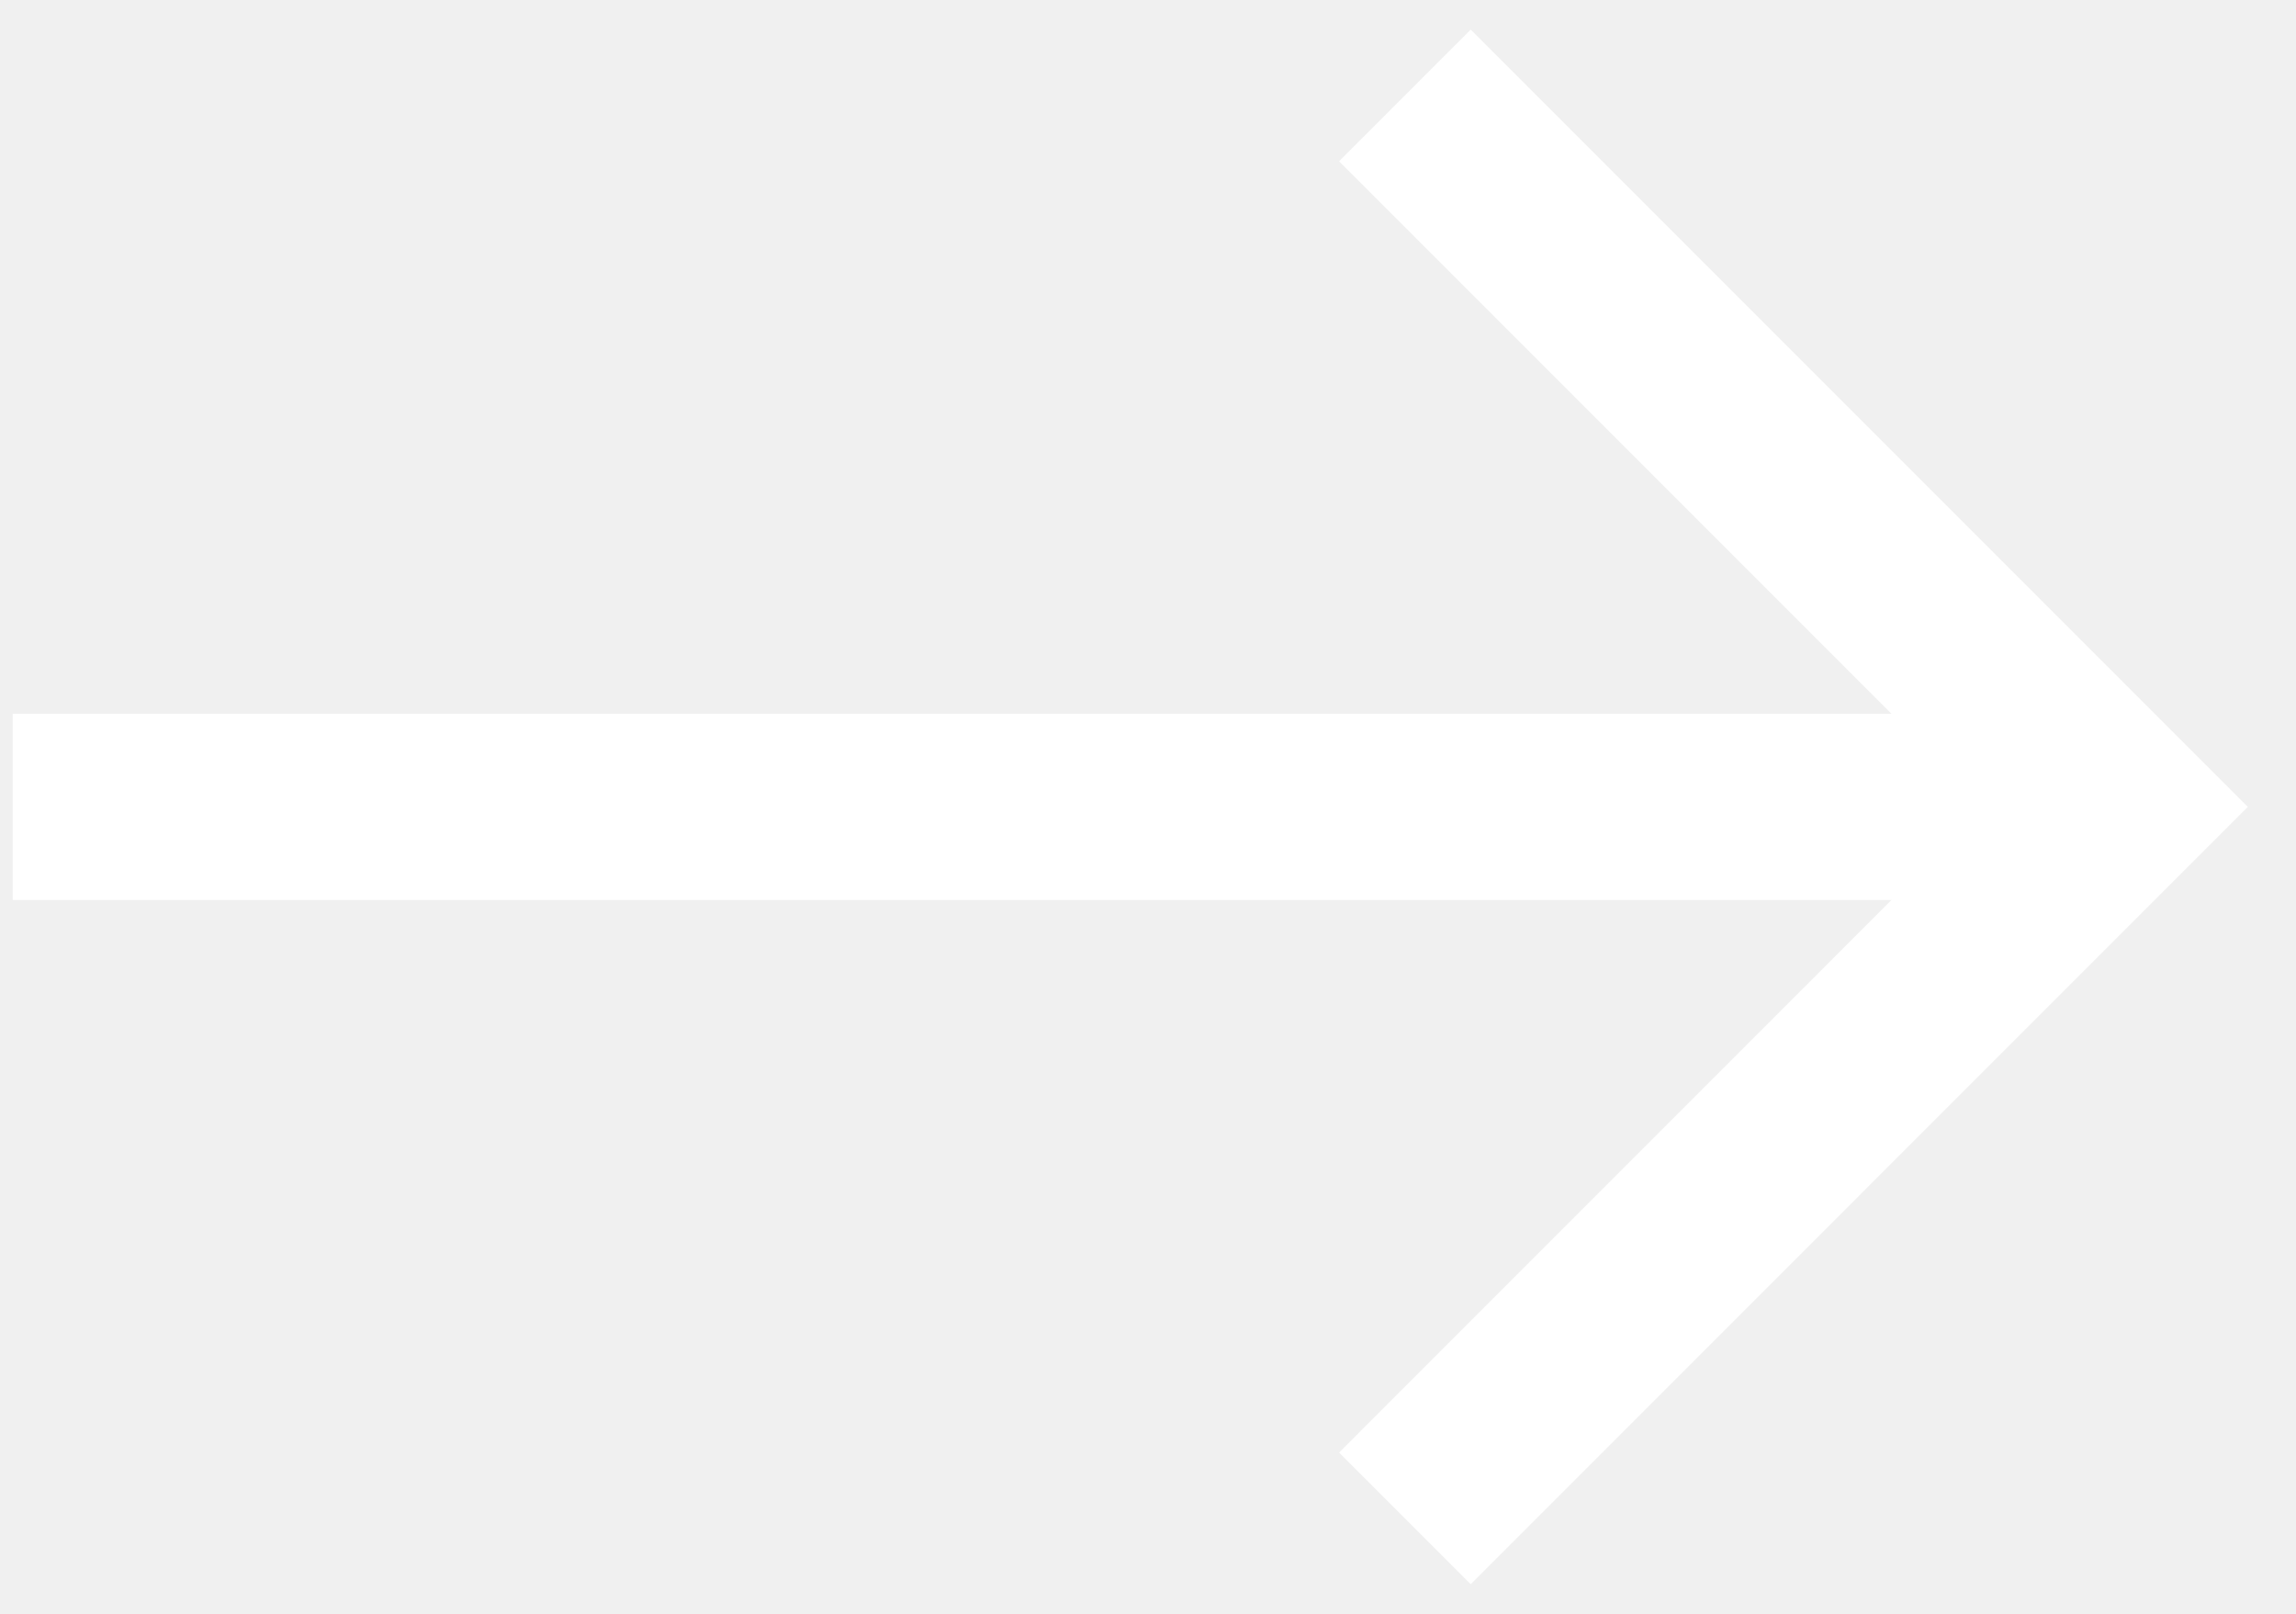
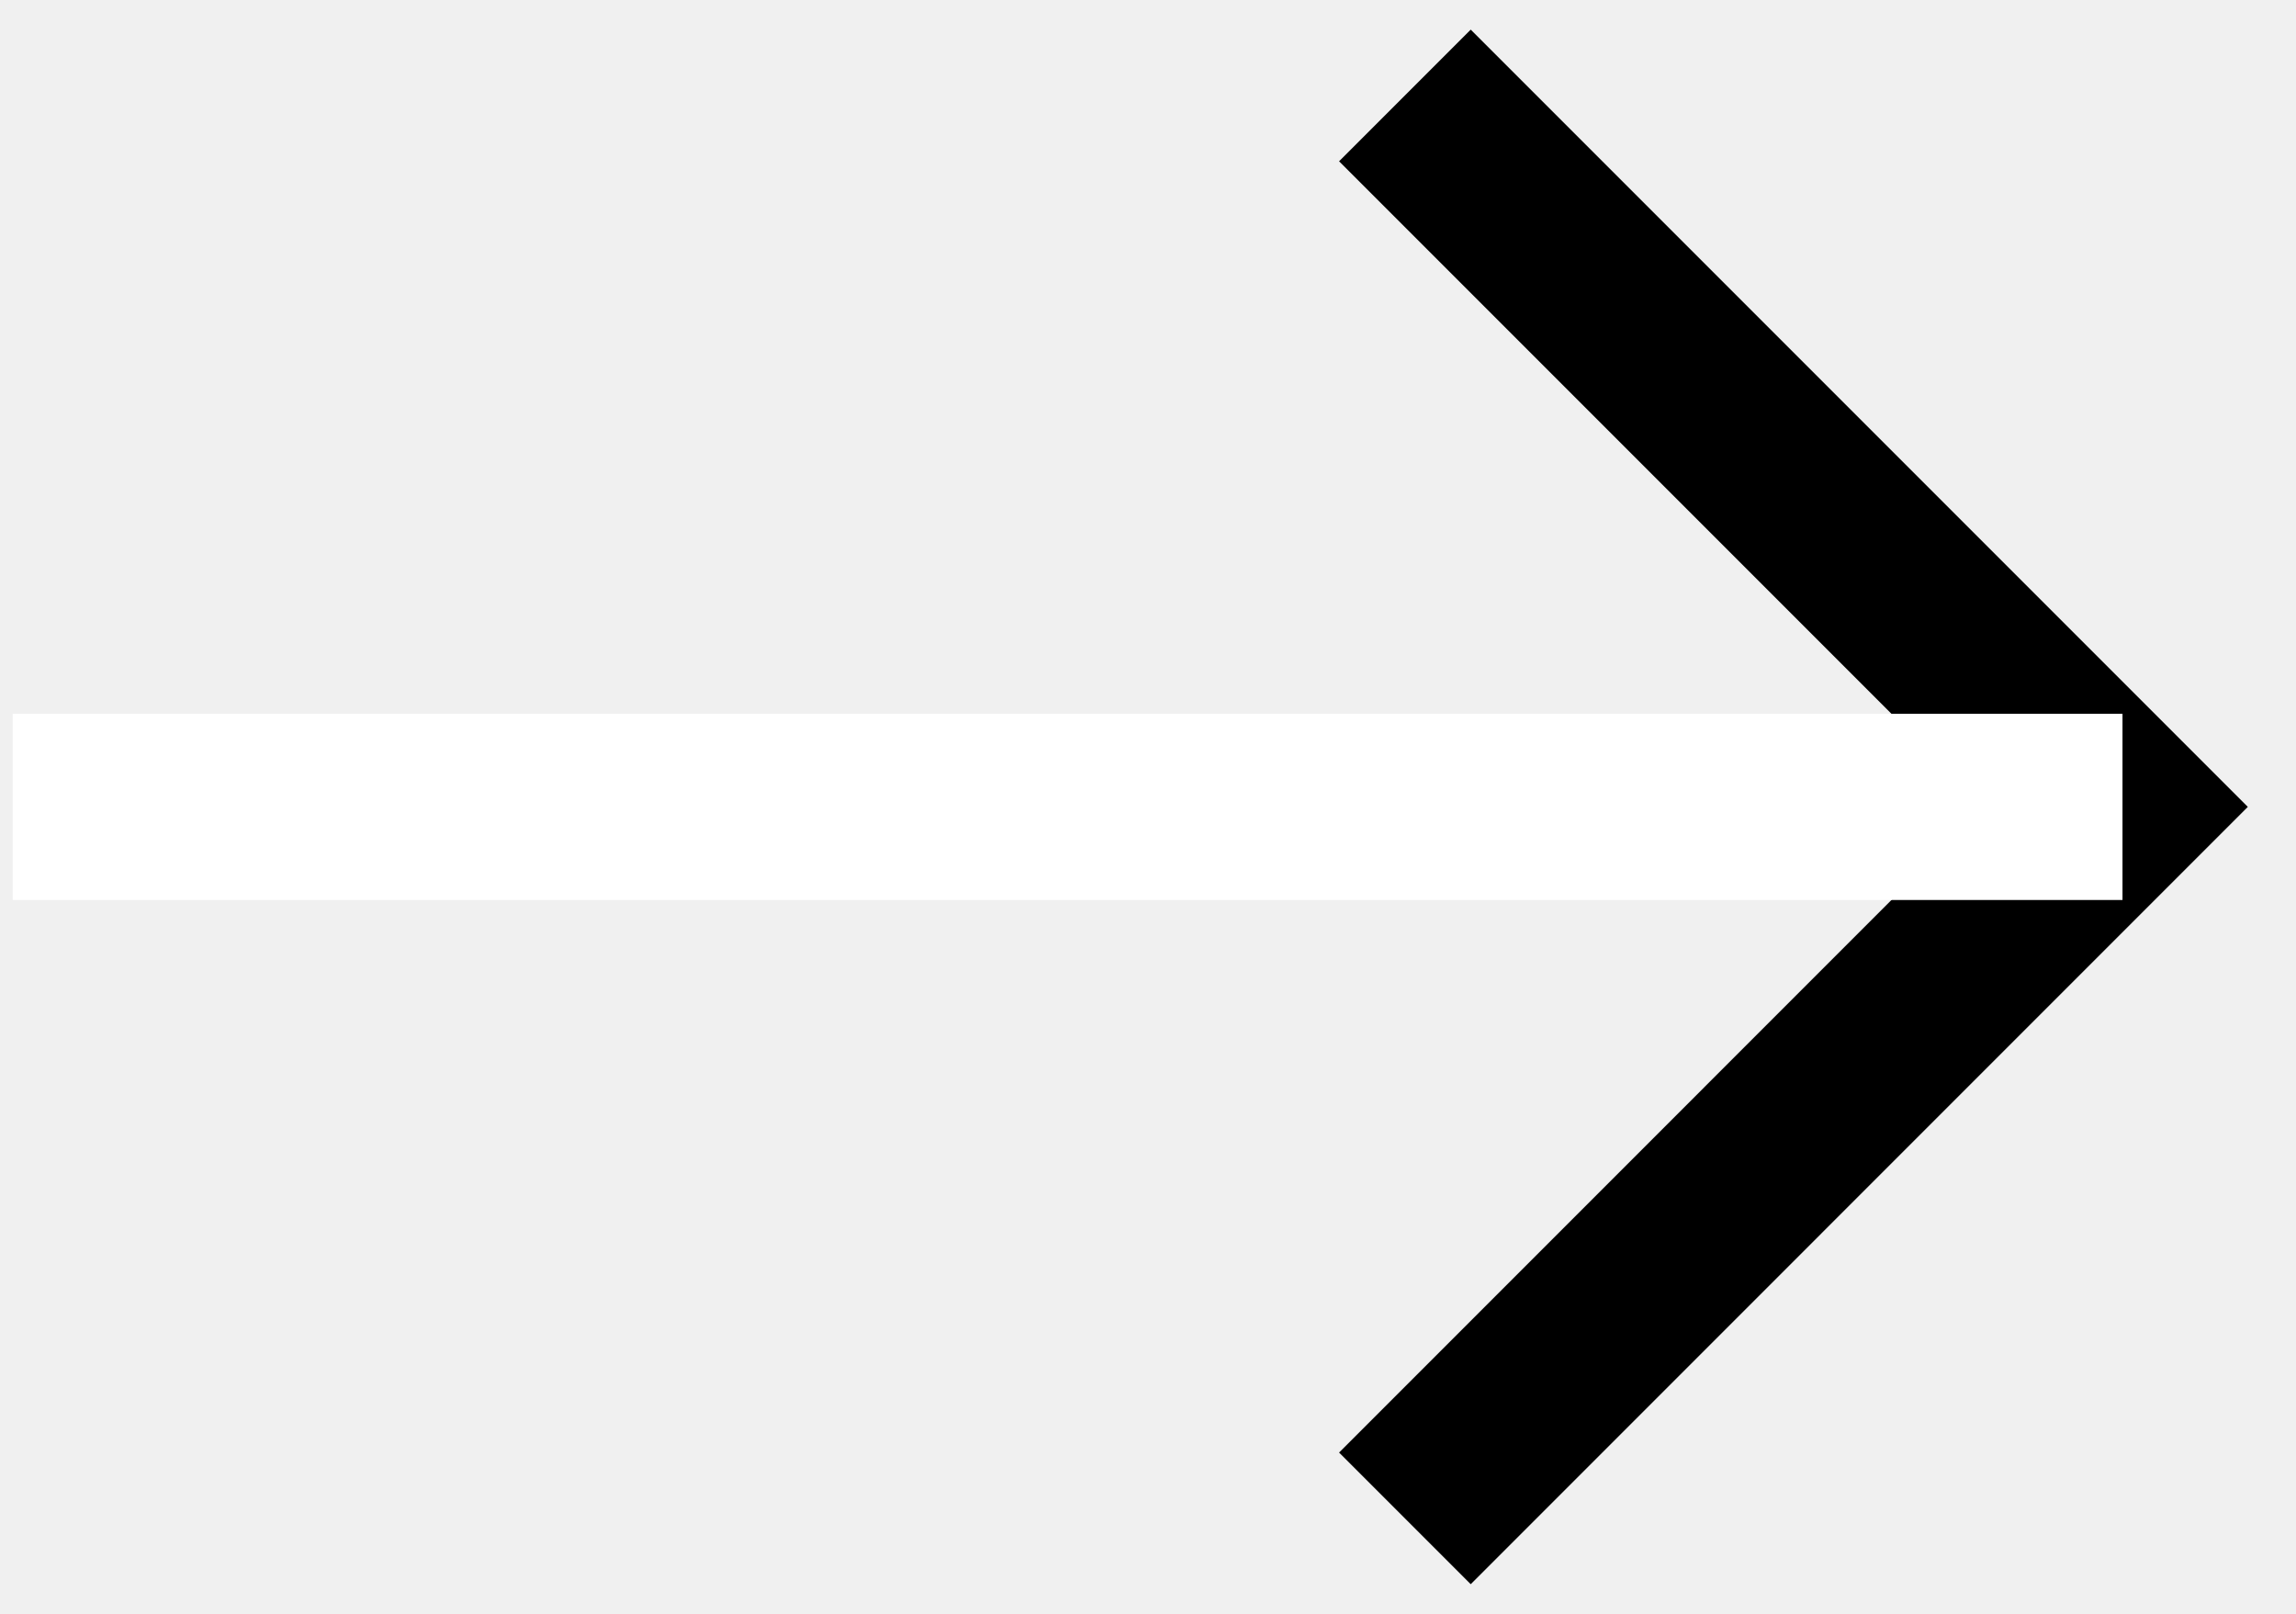
<svg xmlns="http://www.w3.org/2000/svg" width="37" height="26" viewBox="0 0 37 26" fill="none">
-   <path d="M22.64 24.463L34.102 13L22.64 1.538" stroke="white" stroke-width="3" />
+   <path d="M22.64 24.463L34.102 13L22.64 1.538" stroke="currentcolor" stroke-width="3" />
  <path d="M0.204 13H34.204" stroke="white" stroke-width="3" stroke-linejoin="round" />
</svg>
